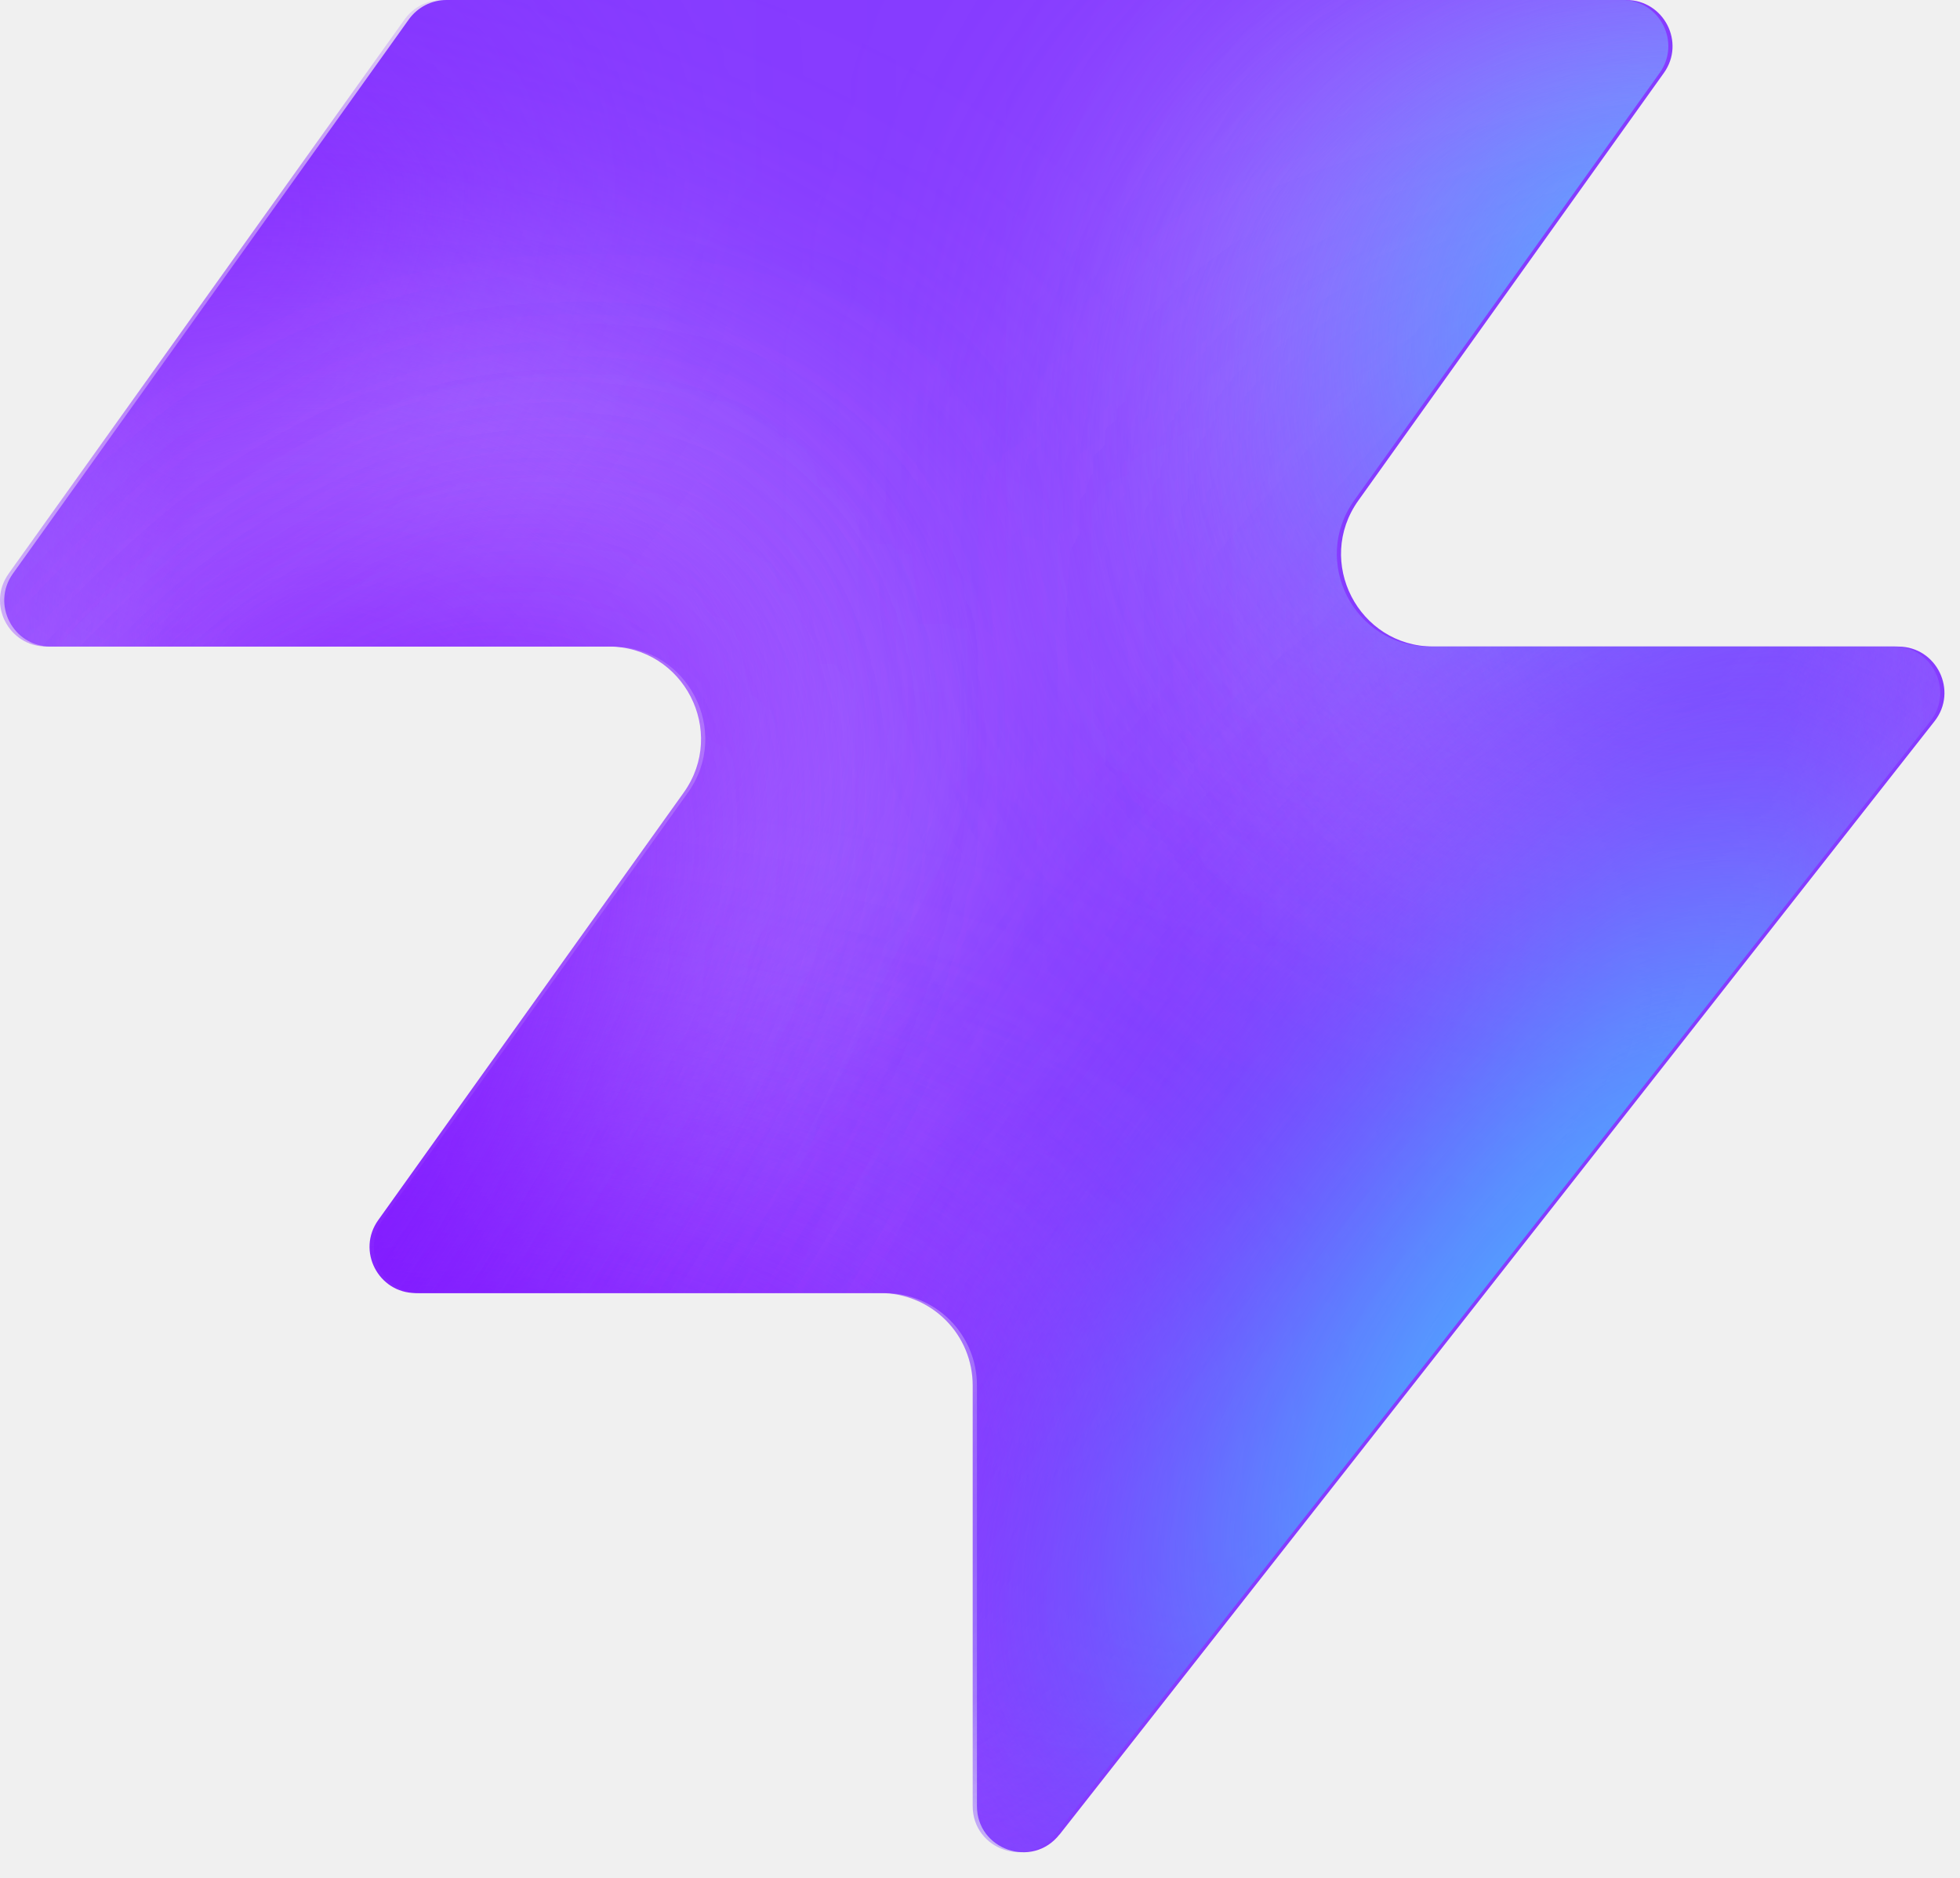
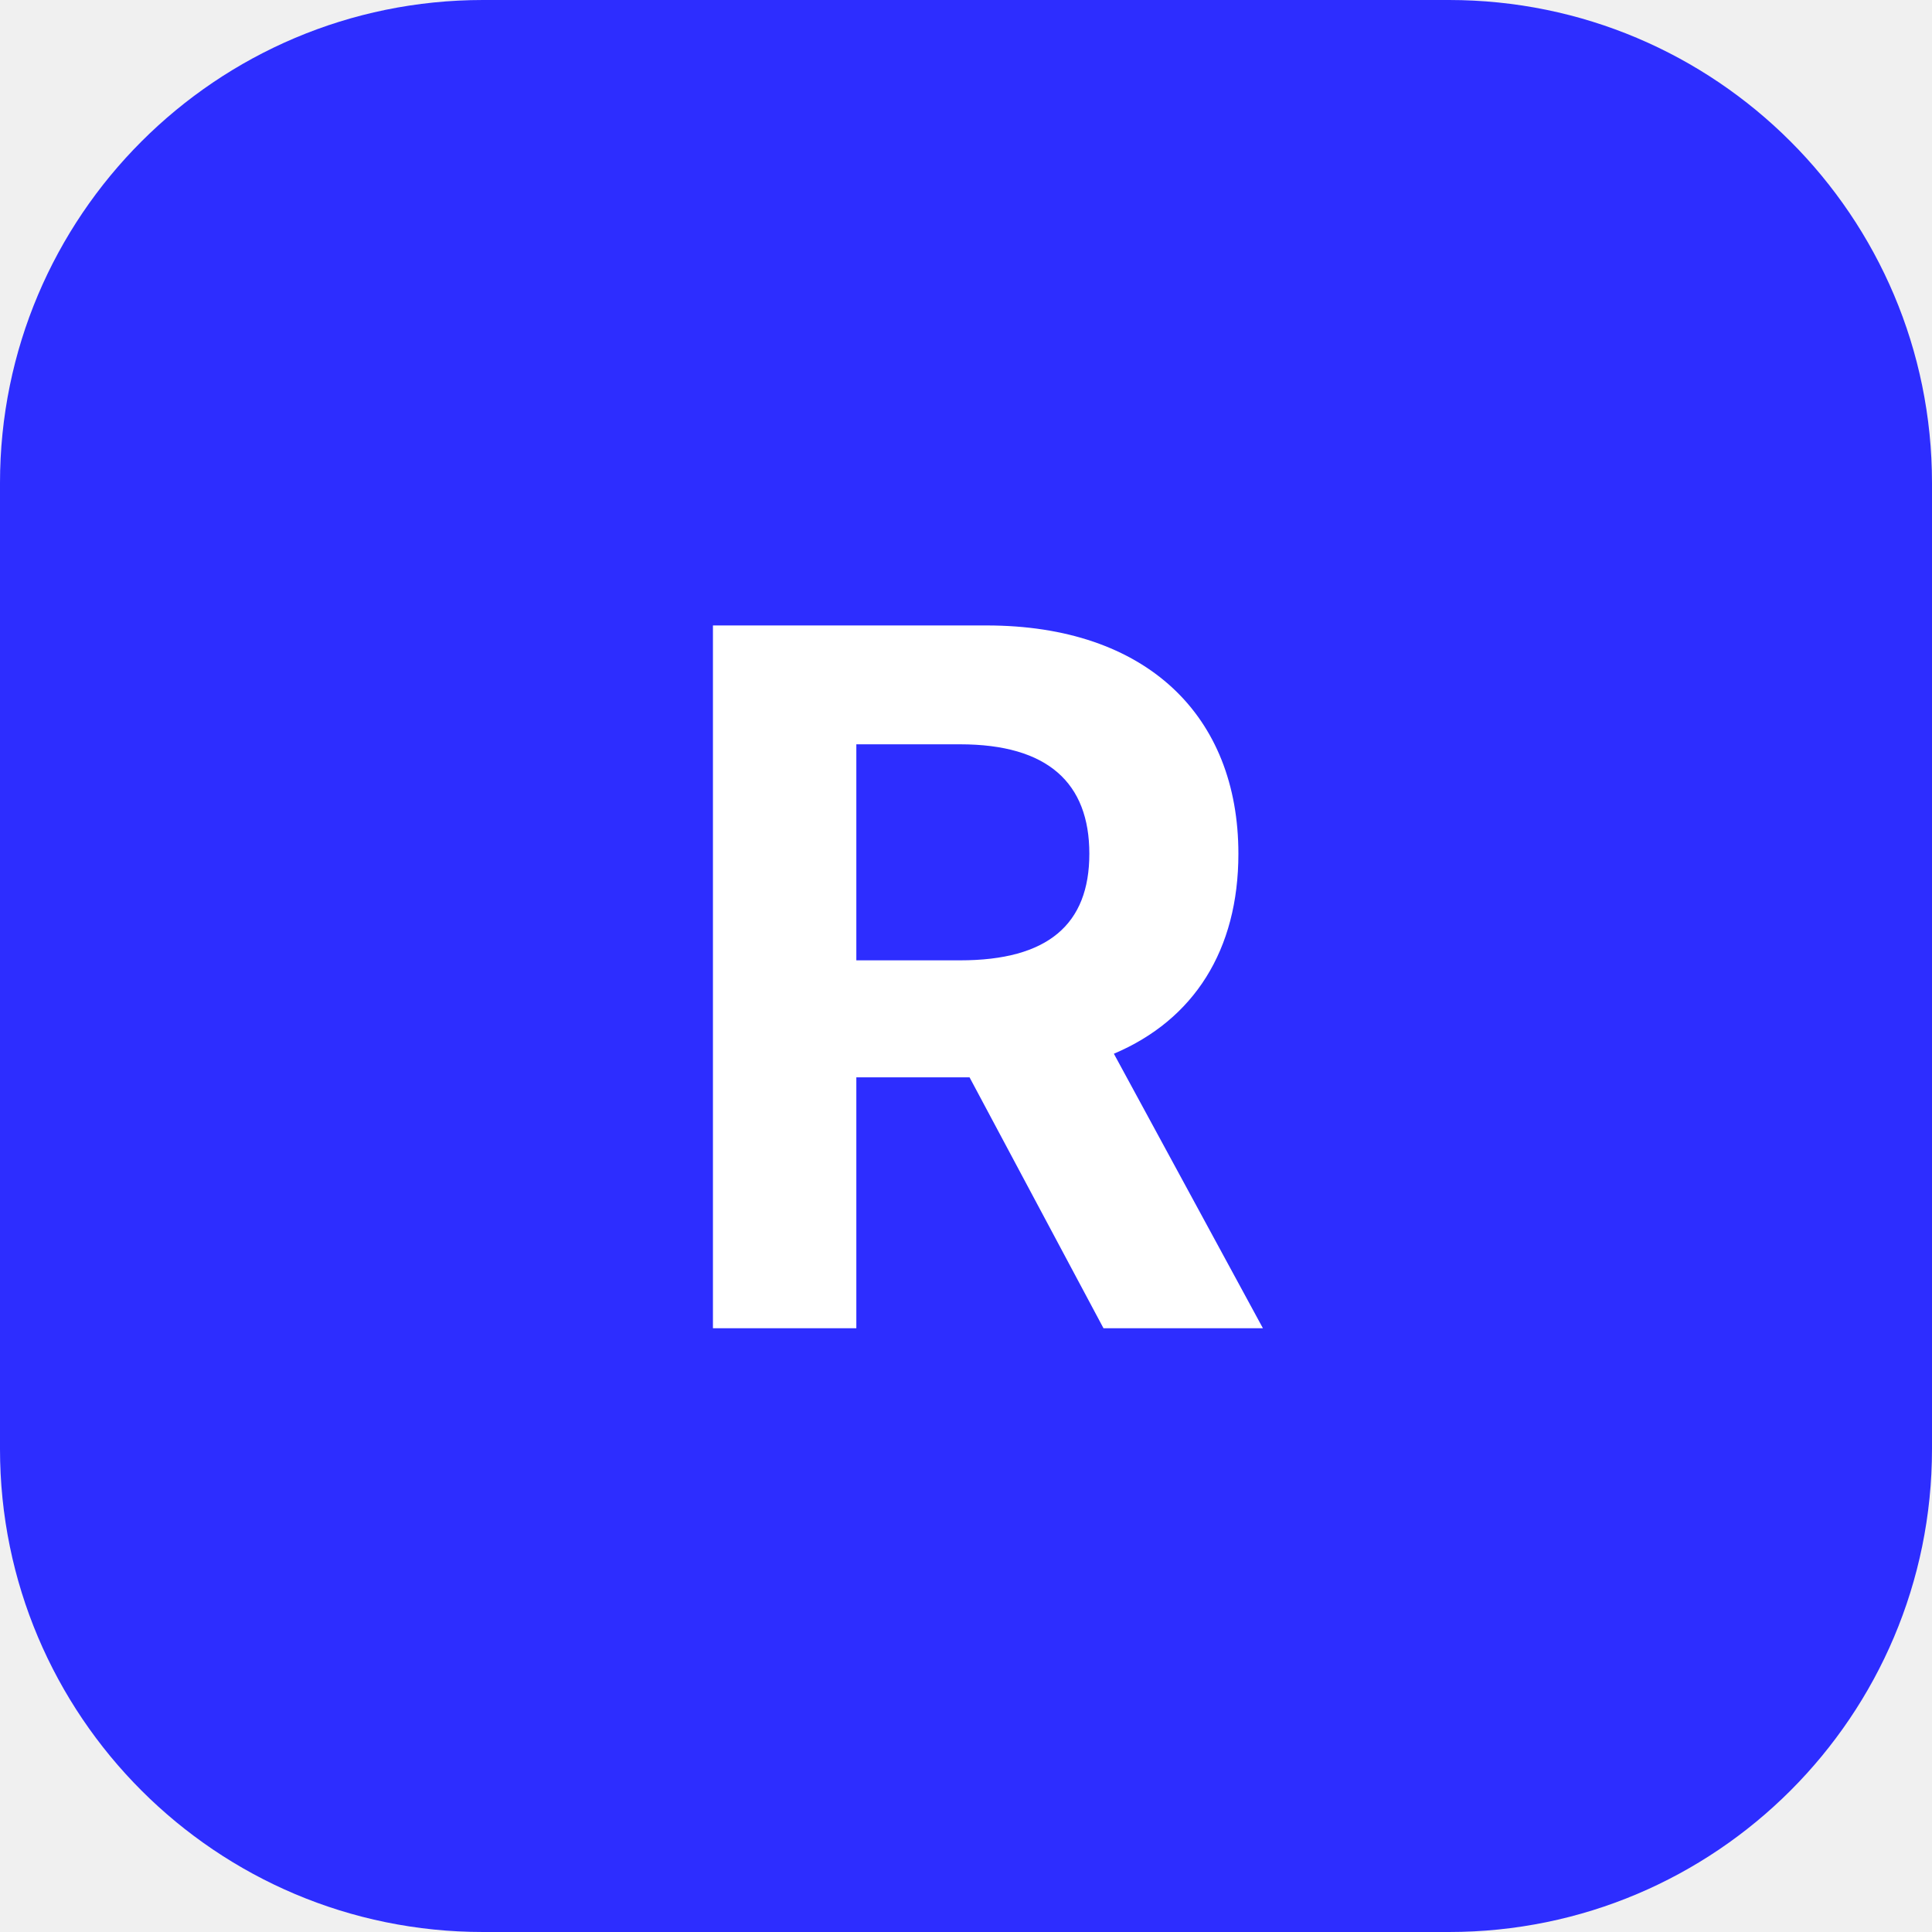
- <svg xmlns="http://www.w3.org/2000/svg" width="48" height="46" fill="none" viewBox="0 0 48 46">
-   <path fill="#863bff" d="M25.946 44.938c-.664.845-2.021.375-2.021-.698V33.937a2.26 2.26 0 0 0-2.262-2.262H10.287c-.92 0-1.456-1.04-.92-1.788l7.48-10.471c1.07-1.497 0-3.578-1.842-3.578H1.237c-.92 0-1.456-1.04-.92-1.788L10.013.474c.214-.297.556-.474.92-.474h28.894c.92 0 1.456 1.04.92 1.788l-7.48 10.471c-1.07 1.498 0 3.579 1.842 3.579h11.377c.943 0 1.473 1.088.89 1.83L25.947 44.94z" style="fill:#863bff;fill:color(display-p3 .525 .23 1);fill-opacity:1" />
-   <mask id="a" width="48" height="46" x="0" y="0" maskUnits="userSpaceOnUse" style="mask-type:alpha">
-     <path fill="#000" d="M25.842 44.938c-.664.844-2.021.375-2.021-.698V33.937a2.26 2.26 0 0 0-2.262-2.262H10.183c-.92 0-1.456-1.04-.92-1.788l7.48-10.471c1.07-1.498 0-3.579-1.842-3.579H1.133c-.92 0-1.456-1.04-.92-1.787L9.91.473c.214-.297.556-.474.92-.474h28.894c.92 0 1.456 1.04.92 1.788l-7.48 10.471c-1.07 1.498 0 3.578 1.842 3.578h11.377c.943 0 1.473 1.088.89 1.832L25.843 44.94z" style="fill:#000;fill-opacity:1" />
-   </mask>
-   <g mask="url(#a)">
-     <g filter="url(#b)">
-       <ellipse cx="5.508" cy="14.704" fill="#ede6ff" rx="5.508" ry="14.704" style="fill:#ede6ff;fill:color(display-p3 .927 .903 1);fill-opacity:1" transform="matrix(.00324 1 1 -.00324 -4.47 31.516)" />
-     </g>
-     <g filter="url(#c)">
-       <ellipse cx="10.399" cy="29.851" fill="#ede6ff" rx="10.399" ry="29.851" style="fill:#ede6ff;fill:color(display-p3 .927 .903 1);fill-opacity:1" transform="matrix(.00324 1 1 -.00324 -39.328 7.883)" />
-     </g>
-     <g filter="url(#d)">
-       <ellipse cx="5.508" cy="30.487" fill="#7e14ff" rx="5.508" ry="30.487" style="fill:#7e14ff;fill:color(display-p3 .492 .077 1);fill-opacity:1" transform="rotate(89.814 -25.913 -14.639)scale(1 -1)" />
-     </g>
-     <g filter="url(#e)">
-       <ellipse cx="5.508" cy="30.599" fill="#7e14ff" rx="5.508" ry="30.599" style="fill:#7e14ff;fill:color(display-p3 .492 .077 1);fill-opacity:1" transform="rotate(89.814 -32.644 -3.334)scale(1 -1)" />
-     </g>
-     <g filter="url(#f)">
-       <ellipse cx="5.508" cy="30.599" fill="#7e14ff" rx="5.508" ry="30.599" style="fill:#7e14ff;fill:color(display-p3 .492 .077 1);fill-opacity:1" transform="matrix(.00324 1 1 -.00324 -34.34 30.47)" />
-     </g>
-     <g filter="url(#g)">
-       <ellipse cx="14.072" cy="22.078" fill="#ede6ff" rx="14.072" ry="22.078" style="fill:#ede6ff;fill:color(display-p3 .927 .903 1);fill-opacity:1" transform="rotate(93.35 24.506 48.493)scale(-1 1)" />
-     </g>
-     <g filter="url(#h)">
-       <ellipse cx="3.47" cy="21.501" fill="#7e14ff" rx="3.47" ry="21.501" style="fill:#7e14ff;fill:color(display-p3 .492 .077 1);fill-opacity:1" transform="rotate(89.009 28.708 47.59)scale(-1 1)" />
-     </g>
-     <g filter="url(#i)">
-       <ellipse cx="3.47" cy="21.501" fill="#7e14ff" rx="3.47" ry="21.501" style="fill:#7e14ff;fill:color(display-p3 .492 .077 1);fill-opacity:1" transform="rotate(89.009 28.708 47.59)scale(-1 1)" />
-     </g>
-     <g filter="url(#j)">
-       <ellipse cx=".387" cy="8.972" fill="#7e14ff" rx="4.407" ry="29.108" style="fill:#7e14ff;fill:color(display-p3 .492 .077 1);fill-opacity:1" transform="rotate(39.51 .387 8.972)" />
-     </g>
-     <g filter="url(#k)">
-       <ellipse cx="47.523" cy="-6.092" fill="#7e14ff" rx="4.407" ry="29.108" style="fill:#7e14ff;fill:color(display-p3 .492 .077 1);fill-opacity:1" transform="rotate(37.892 47.523 -6.092)" />
-     </g>
-     <g filter="url(#l)">
-       <ellipse cx="41.412" cy="6.333" fill="#47bfff" rx="5.971" ry="9.665" style="fill:#47bfff;fill:color(display-p3 .28 .748 1);fill-opacity:1" transform="rotate(37.892 41.412 6.333)" />
-     </g>
-     <g filter="url(#m)">
-       <ellipse cx="-1.879" cy="38.332" fill="#7e14ff" rx="4.407" ry="29.108" style="fill:#7e14ff;fill:color(display-p3 .492 .077 1);fill-opacity:1" transform="rotate(37.892 -1.88 38.332)" />
-     </g>
-     <g filter="url(#n)">
-       <ellipse cx="-1.879" cy="38.332" fill="#7e14ff" rx="4.407" ry="29.108" style="fill:#7e14ff;fill:color(display-p3 .492 .077 1);fill-opacity:1" transform="rotate(37.892 -1.88 38.332)" />
-     </g>
-     <g filter="url(#o)">
-       <ellipse cx="35.651" cy="29.907" fill="#7e14ff" rx="4.407" ry="29.108" style="fill:#7e14ff;fill:color(display-p3 .492 .077 1);fill-opacity:1" transform="rotate(37.892 35.651 29.907)" />
-     </g>
-     <g filter="url(#p)">
-       <ellipse cx="38.418" cy="32.4" fill="#47bfff" rx="5.971" ry="15.297" style="fill:#47bfff;fill:color(display-p3 .28 .748 1);fill-opacity:1" transform="rotate(37.892 38.418 32.4)" />
-     </g>
-   </g>
-   <defs>
-     <filter id="b" width="60.045" height="41.654" x="-19.77" y="16.149" color-interpolation-filters="sRGB" filterUnits="userSpaceOnUse">
-       <feFlood flood-opacity="0" result="BackgroundImageFix" />
-       <feBlend in="SourceGraphic" in2="BackgroundImageFix" result="shape" />
-       <feGaussianBlur result="effect1_foregroundBlur_2002_17158" stdDeviation="7.659" />
-     </filter>
-     <filter id="c" width="90.34" height="51.437" x="-54.613" y="-7.533" color-interpolation-filters="sRGB" filterUnits="userSpaceOnUse">
-       <feFlood flood-opacity="0" result="BackgroundImageFix" />
-       <feBlend in="SourceGraphic" in2="BackgroundImageFix" result="shape" />
-       <feGaussianBlur result="effect1_foregroundBlur_2002_17158" stdDeviation="7.659" />
-     </filter>
-     <filter id="d" width="79.355" height="29.4" x="-49.64" y="2.03" color-interpolation-filters="sRGB" filterUnits="userSpaceOnUse">
-       <feFlood flood-opacity="0" result="BackgroundImageFix" />
-       <feBlend in="SourceGraphic" in2="BackgroundImageFix" result="shape" />
-       <feGaussianBlur result="effect1_foregroundBlur_2002_17158" stdDeviation="4.596" />
-     </filter>
-     <filter id="e" width="79.579" height="29.4" x="-45.045" y="20.029" color-interpolation-filters="sRGB" filterUnits="userSpaceOnUse">
-       <feFlood flood-opacity="0" result="BackgroundImageFix" />
-       <feBlend in="SourceGraphic" in2="BackgroundImageFix" result="shape" />
-       <feGaussianBlur result="effect1_foregroundBlur_2002_17158" stdDeviation="4.596" />
-     </filter>
-     <filter id="f" width="79.579" height="29.4" x="-43.513" y="21.178" color-interpolation-filters="sRGB" filterUnits="userSpaceOnUse">
-       <feFlood flood-opacity="0" result="BackgroundImageFix" />
-       <feBlend in="SourceGraphic" in2="BackgroundImageFix" result="shape" />
-       <feGaussianBlur result="effect1_foregroundBlur_2002_17158" stdDeviation="4.596" />
-     </filter>
-     <filter id="g" width="74.749" height="58.852" x="15.756" y="-17.901" color-interpolation-filters="sRGB" filterUnits="userSpaceOnUse">
-       <feFlood flood-opacity="0" result="BackgroundImageFix" />
-       <feBlend in="SourceGraphic" in2="BackgroundImageFix" result="shape" />
-       <feGaussianBlur result="effect1_foregroundBlur_2002_17158" stdDeviation="7.659" />
-     </filter>
-     <filter id="h" width="61.377" height="25.362" x="23.548" y="2.284" color-interpolation-filters="sRGB" filterUnits="userSpaceOnUse">
-       <feFlood flood-opacity="0" result="BackgroundImageFix" />
-       <feBlend in="SourceGraphic" in2="BackgroundImageFix" result="shape" />
-       <feGaussianBlur result="effect1_foregroundBlur_2002_17158" stdDeviation="4.596" />
-     </filter>
-     <filter id="i" width="61.377" height="25.362" x="23.548" y="2.284" color-interpolation-filters="sRGB" filterUnits="userSpaceOnUse">
-       <feFlood flood-opacity="0" result="BackgroundImageFix" />
-       <feBlend in="SourceGraphic" in2="BackgroundImageFix" result="shape" />
-       <feGaussianBlur result="effect1_foregroundBlur_2002_17158" stdDeviation="4.596" />
-     </filter>
-     <filter id="j" width="56.045" height="63.649" x="-27.636" y="-22.853" color-interpolation-filters="sRGB" filterUnits="userSpaceOnUse">
-       <feFlood flood-opacity="0" result="BackgroundImageFix" />
-       <feBlend in="SourceGraphic" in2="BackgroundImageFix" result="shape" />
-       <feGaussianBlur result="effect1_foregroundBlur_2002_17158" stdDeviation="4.596" />
-     </filter>
-     <filter id="k" width="54.814" height="64.646" x="20.116" y="-38.415" color-interpolation-filters="sRGB" filterUnits="userSpaceOnUse">
-       <feFlood flood-opacity="0" result="BackgroundImageFix" />
-       <feBlend in="SourceGraphic" in2="BackgroundImageFix" result="shape" />
-       <feGaussianBlur result="effect1_foregroundBlur_2002_17158" stdDeviation="4.596" />
-     </filter>
-     <filter id="l" width="33.541" height="35.313" x="24.641" y="-11.323" color-interpolation-filters="sRGB" filterUnits="userSpaceOnUse">
-       <feFlood flood-opacity="0" result="BackgroundImageFix" />
-       <feBlend in="SourceGraphic" in2="BackgroundImageFix" result="shape" />
-       <feGaussianBlur result="effect1_foregroundBlur_2002_17158" stdDeviation="4.596" />
-     </filter>
-     <filter id="m" width="54.814" height="64.646" x="-29.286" y="6.009" color-interpolation-filters="sRGB" filterUnits="userSpaceOnUse">
-       <feFlood flood-opacity="0" result="BackgroundImageFix" />
-       <feBlend in="SourceGraphic" in2="BackgroundImageFix" result="shape" />
-       <feGaussianBlur result="effect1_foregroundBlur_2002_17158" stdDeviation="4.596" />
-     </filter>
-     <filter id="n" width="54.814" height="64.646" x="-29.286" y="6.009" color-interpolation-filters="sRGB" filterUnits="userSpaceOnUse">
-       <feFlood flood-opacity="0" result="BackgroundImageFix" />
-       <feBlend in="SourceGraphic" in2="BackgroundImageFix" result="shape" />
-       <feGaussianBlur result="effect1_foregroundBlur_2002_17158" stdDeviation="4.596" />
-     </filter>
-     <filter id="o" width="54.814" height="64.646" x="8.244" y="-2.416" color-interpolation-filters="sRGB" filterUnits="userSpaceOnUse">
-       <feFlood flood-opacity="0" result="BackgroundImageFix" />
-       <feBlend in="SourceGraphic" in2="BackgroundImageFix" result="shape" />
-       <feGaussianBlur result="effect1_foregroundBlur_2002_17158" stdDeviation="4.596" />
-     </filter>
-     <filter id="p" width="39.409" height="43.623" x="18.713" y="10.588" color-interpolation-filters="sRGB" filterUnits="userSpaceOnUse">
-       <feFlood flood-opacity="0" result="BackgroundImageFix" />
-       <feBlend in="SourceGraphic" in2="BackgroundImageFix" result="shape" />
-       <feGaussianBlur result="effect1_foregroundBlur_2002_17158" stdDeviation="4.596" />
-     </filter>
-   </defs>
+ <svg xmlns="http://www.w3.org/2000/svg" viewBox="0 0 32 32">
+   <rect width="32" height="32" rx="8" fill="#2D2DFF" />
+   <text x="16" y="22" text-anchor="middle" fill="#FFFFFF" font-family="Inter, Arial, sans-serif" font-size="16" font-weight="700">R</text>
</svg>
